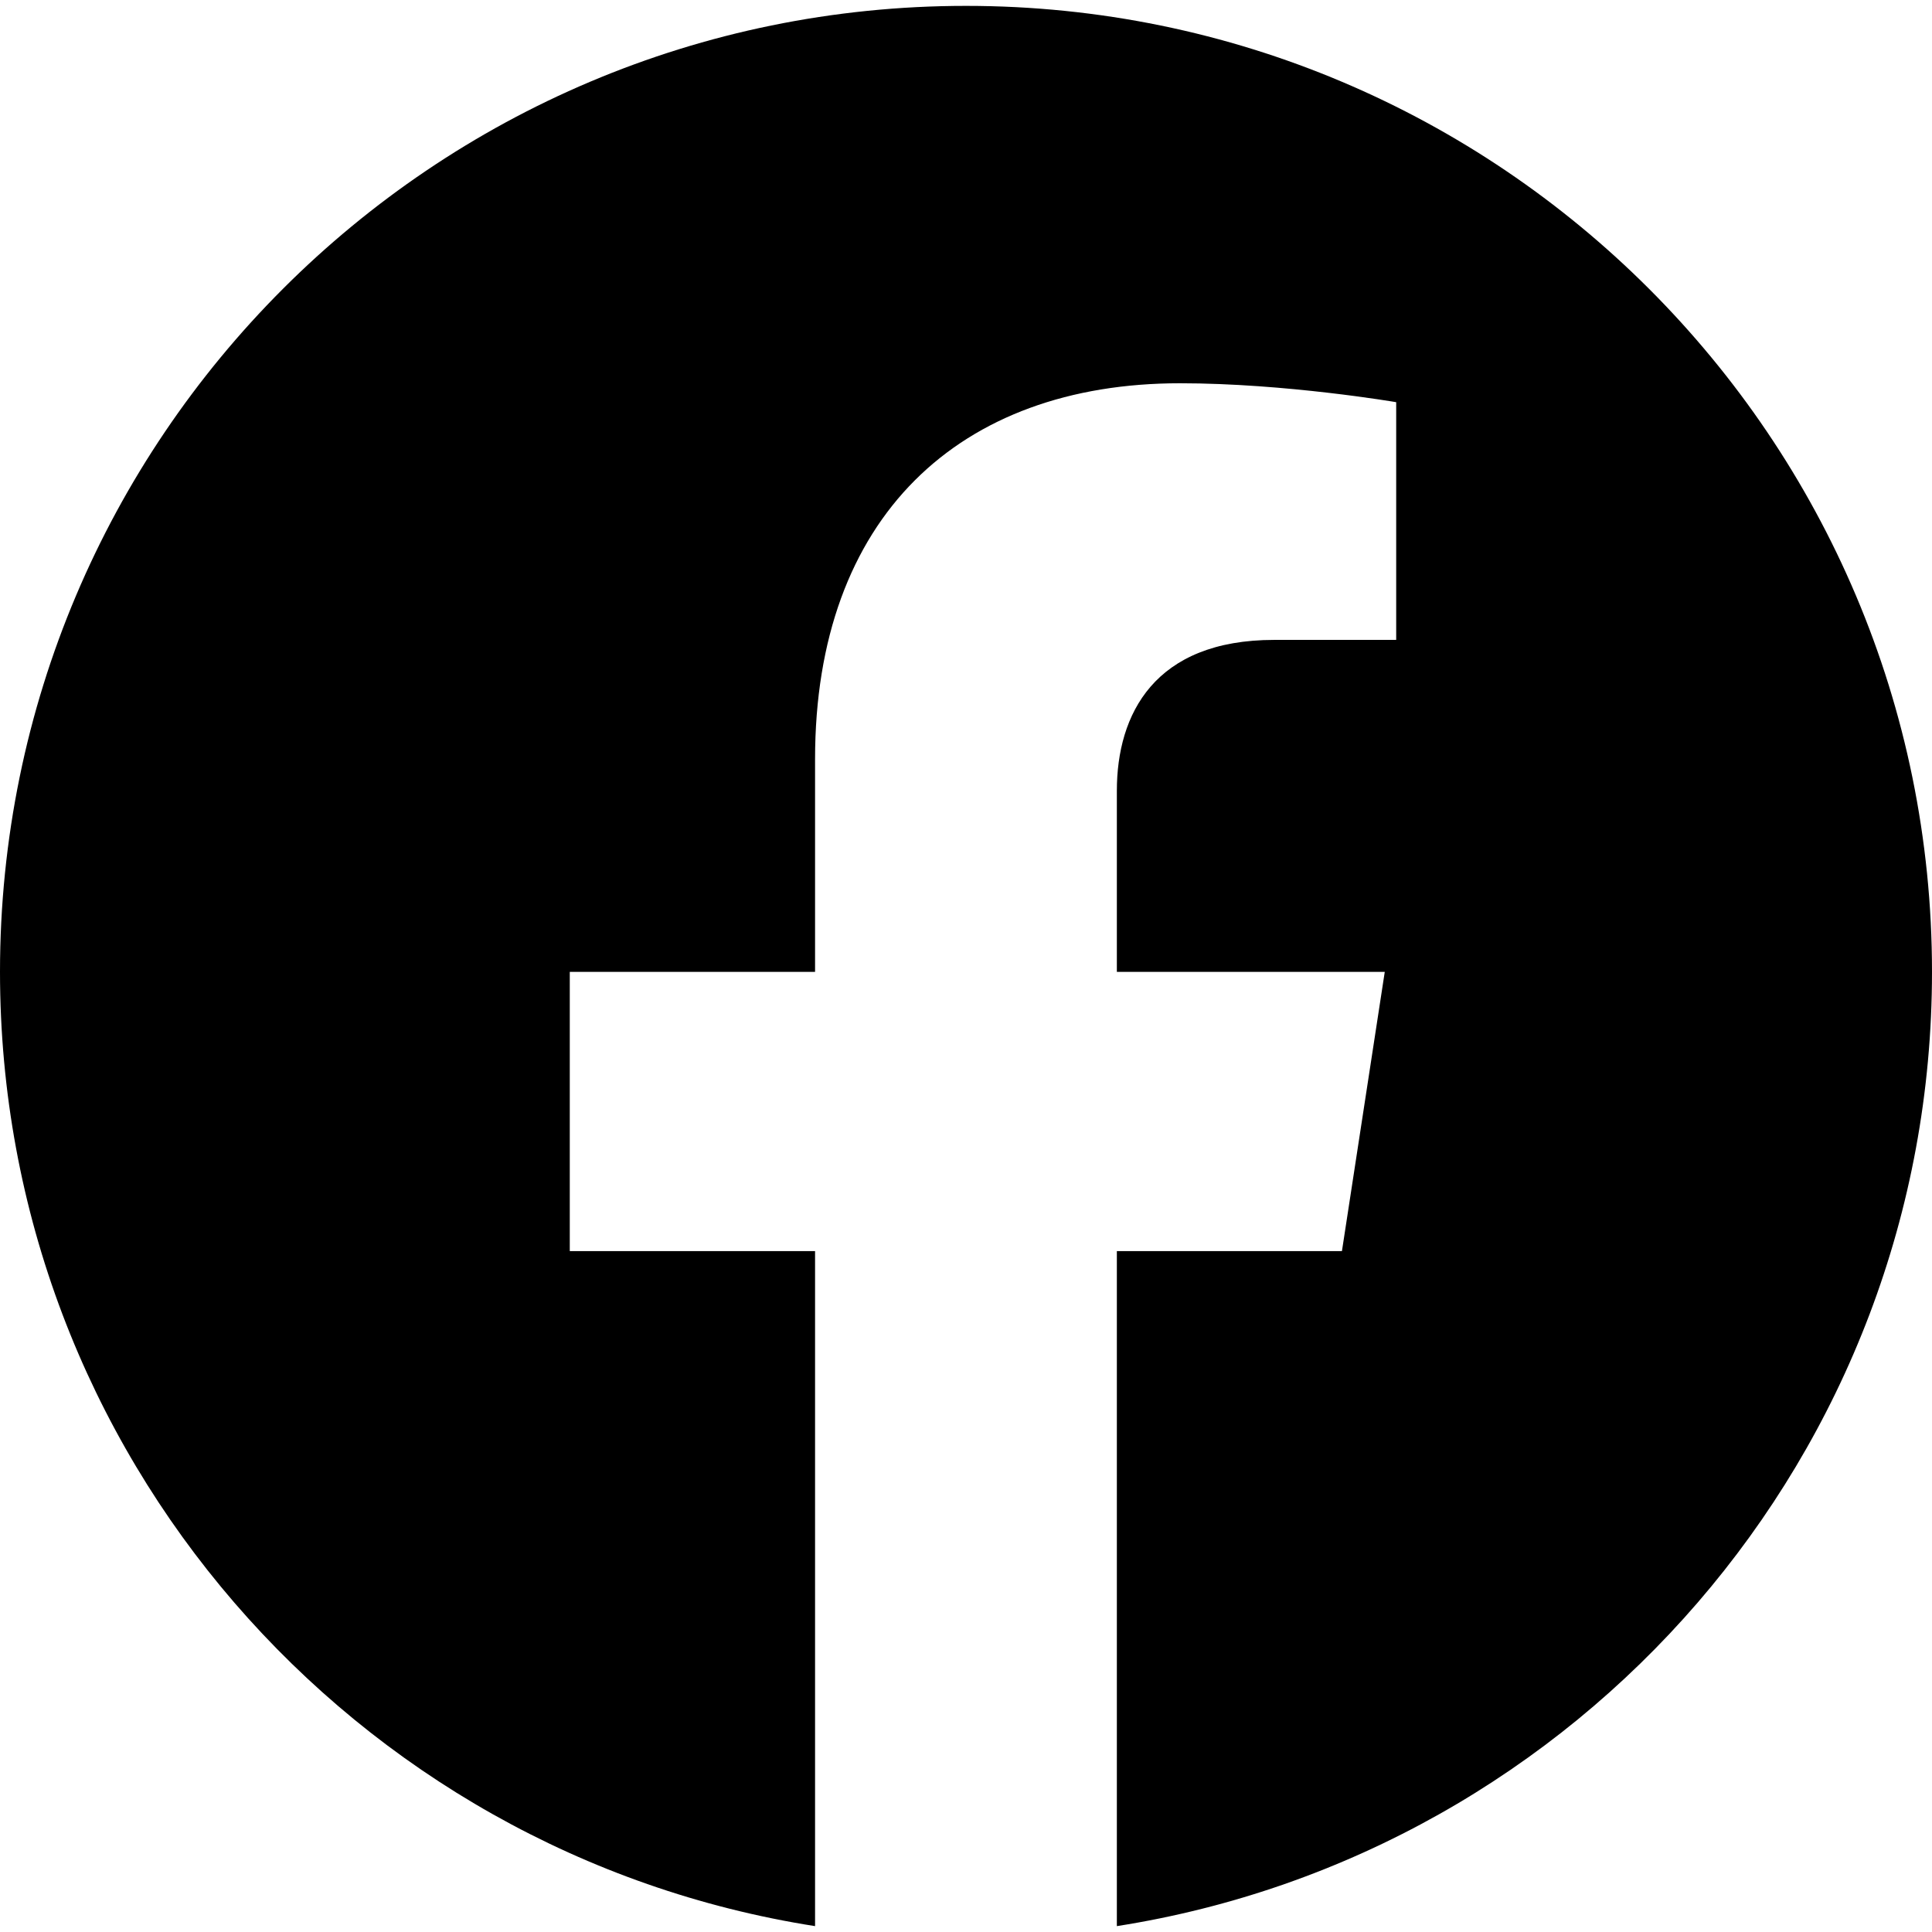
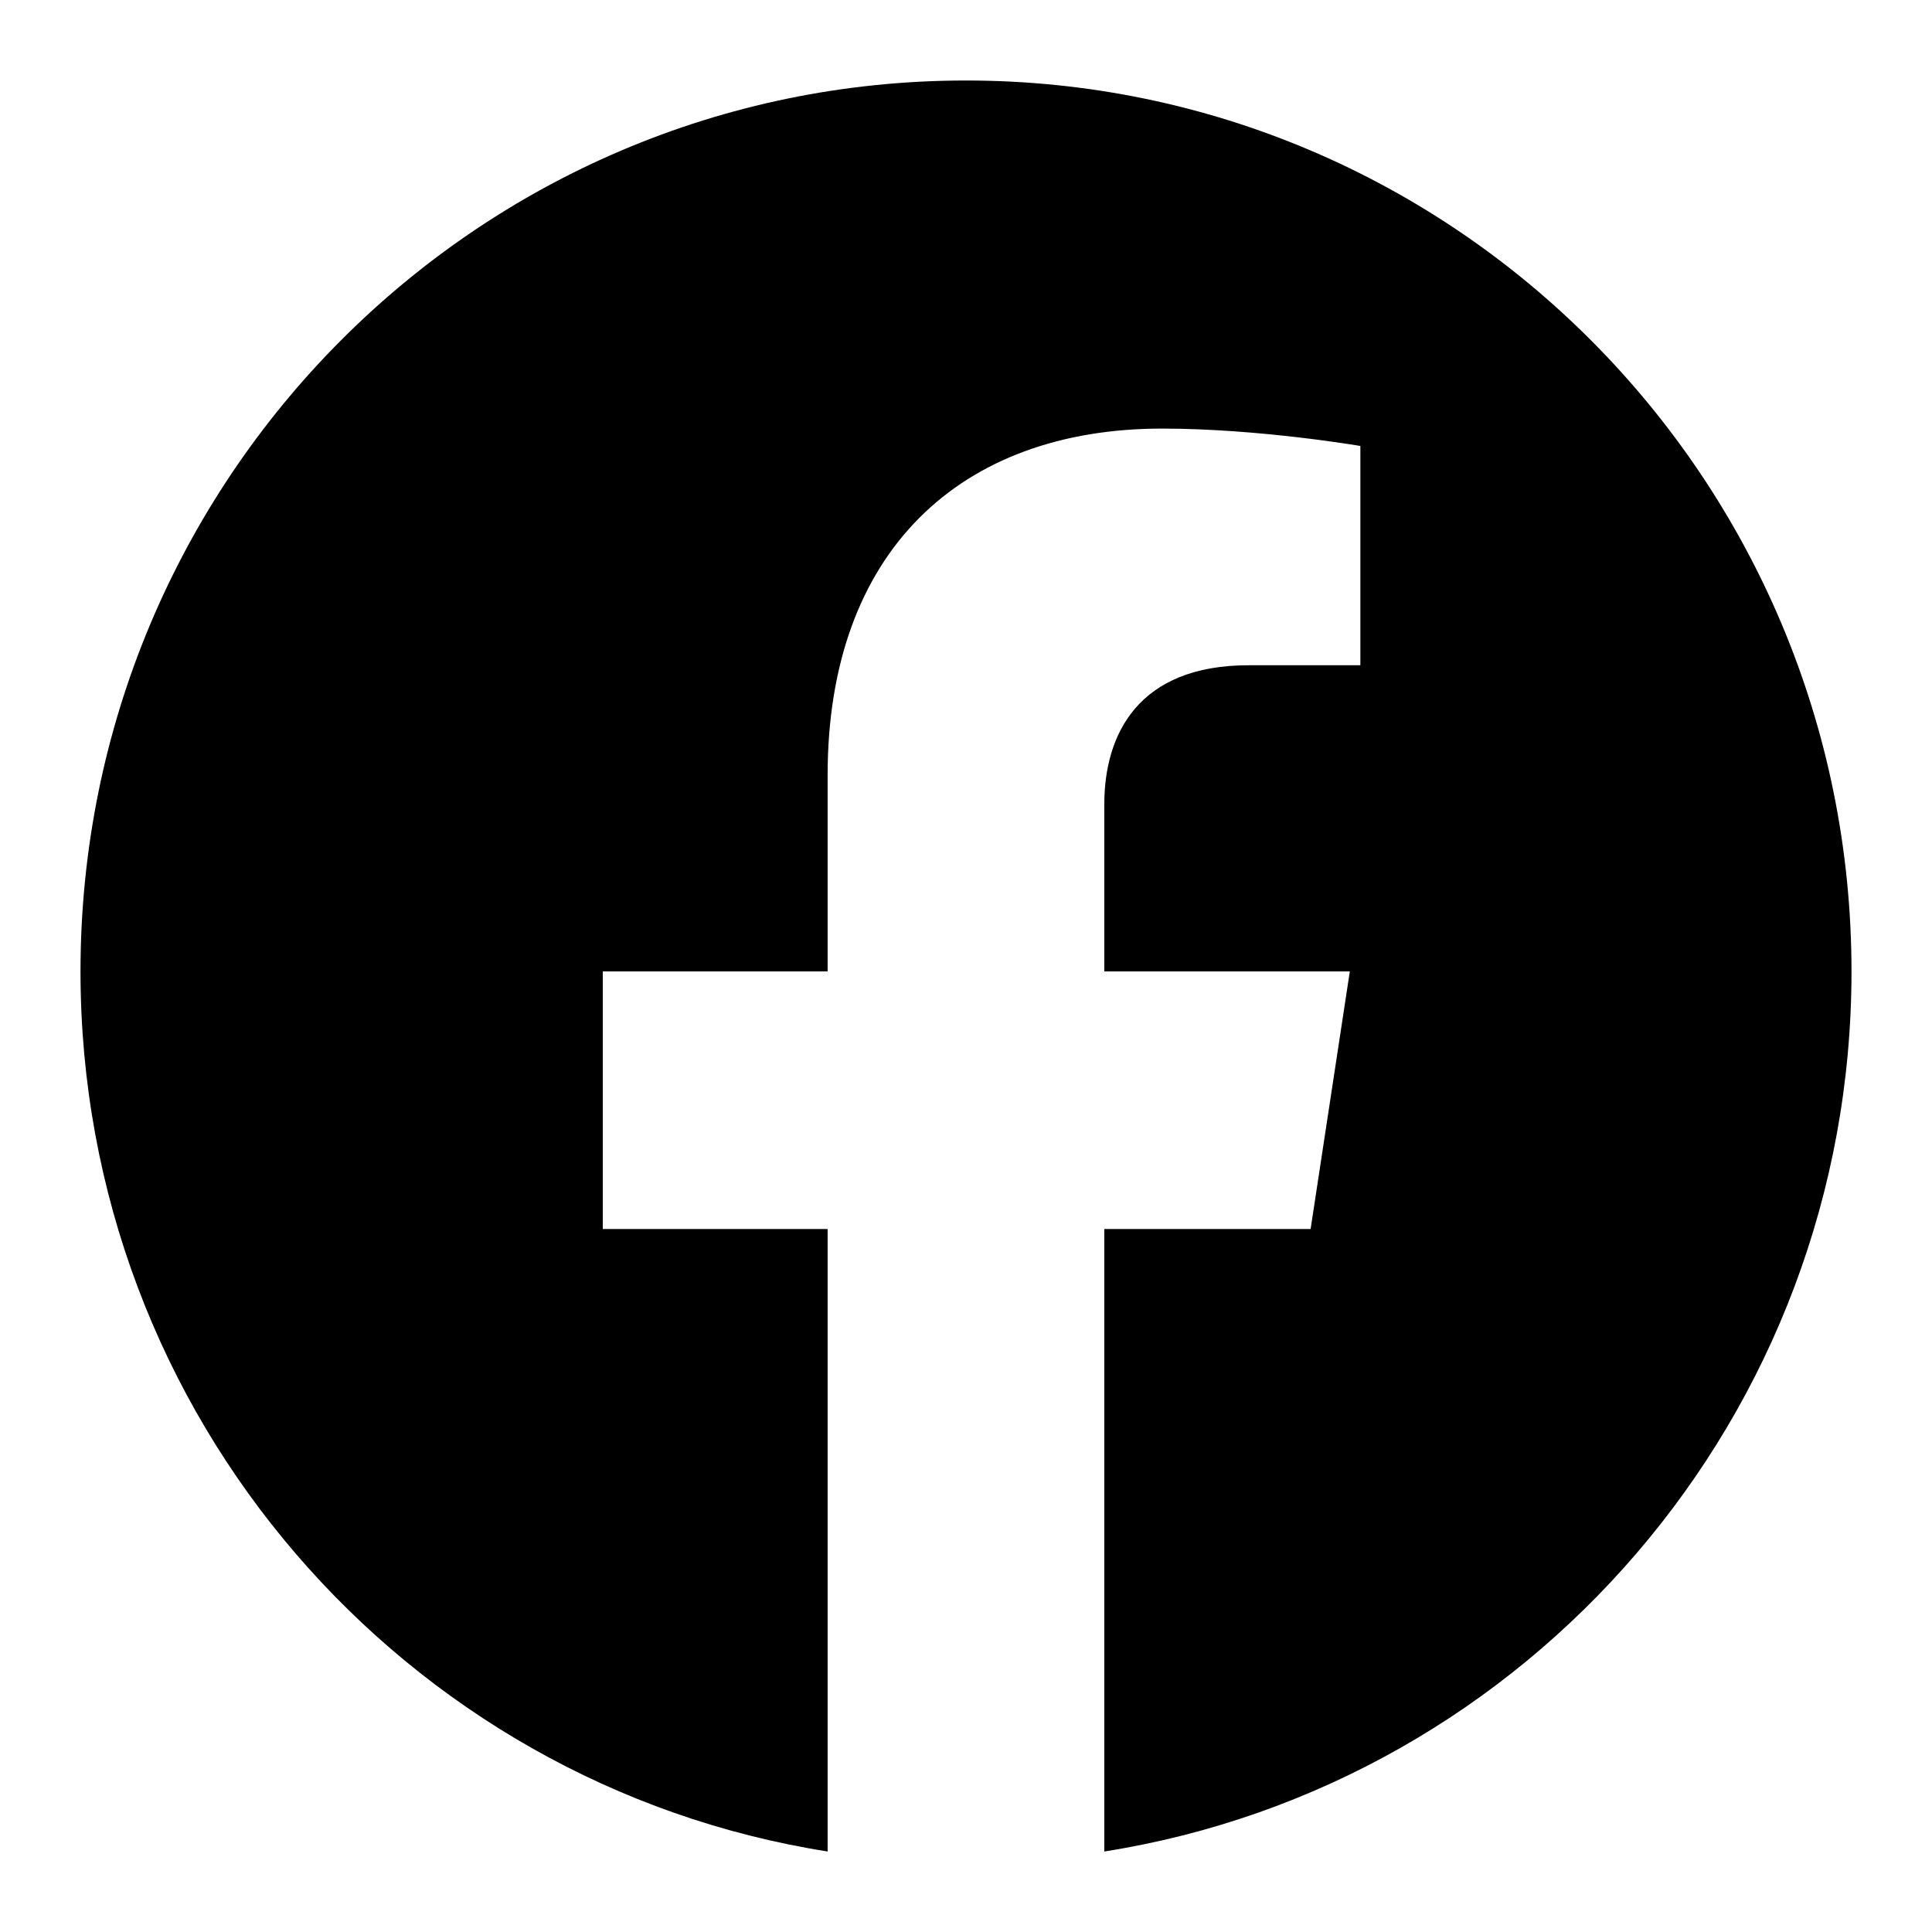
- <svg xmlns="http://www.w3.org/2000/svg" width="24" height="24" viewBox="0 0 24 24" fill="currentColor">
-   <path d="M24 12.073c0-6.627-5.373-12-12-12s-12 5.373-12 12c0 5.99 4.388 10.954 10.125 11.854v-8.385H7.078v-3.469h3.047V9.43c0-3.007 1.792-4.669 4.533-4.669 1.312 0 2.686.235 2.686.235v2.953H15.83c-1.491 0-1.956.925-1.956 1.874v2.25h3.328l-.532 3.469h-2.796v8.385C19.612 23.027 24 18.062 24 12.073z" />
+ <svg xmlns="http://www.w3.org/2000/svg" width="24" height="24" viewBox="0 0 24 24" fill="none">
+   <path d="M23 12.067C23 5.955 18.075 1 12 1C5.925 1 1 5.955 1 12.067C1 17.592 5.022 22.17 10.281 23V15.267H7.488V12.067H10.281V9.63C10.281 6.856 11.924 5.324 14.437 5.324C15.639 5.324 16.899 5.54 16.899 5.54V8.264H15.511C14.144 8.264 13.718 9.117 13.718 9.992V12.067H16.768L16.281 15.267H13.718V23C18.978 22.17 23 17.591 23 12.067Z" fill="currentColor" />
</svg>
